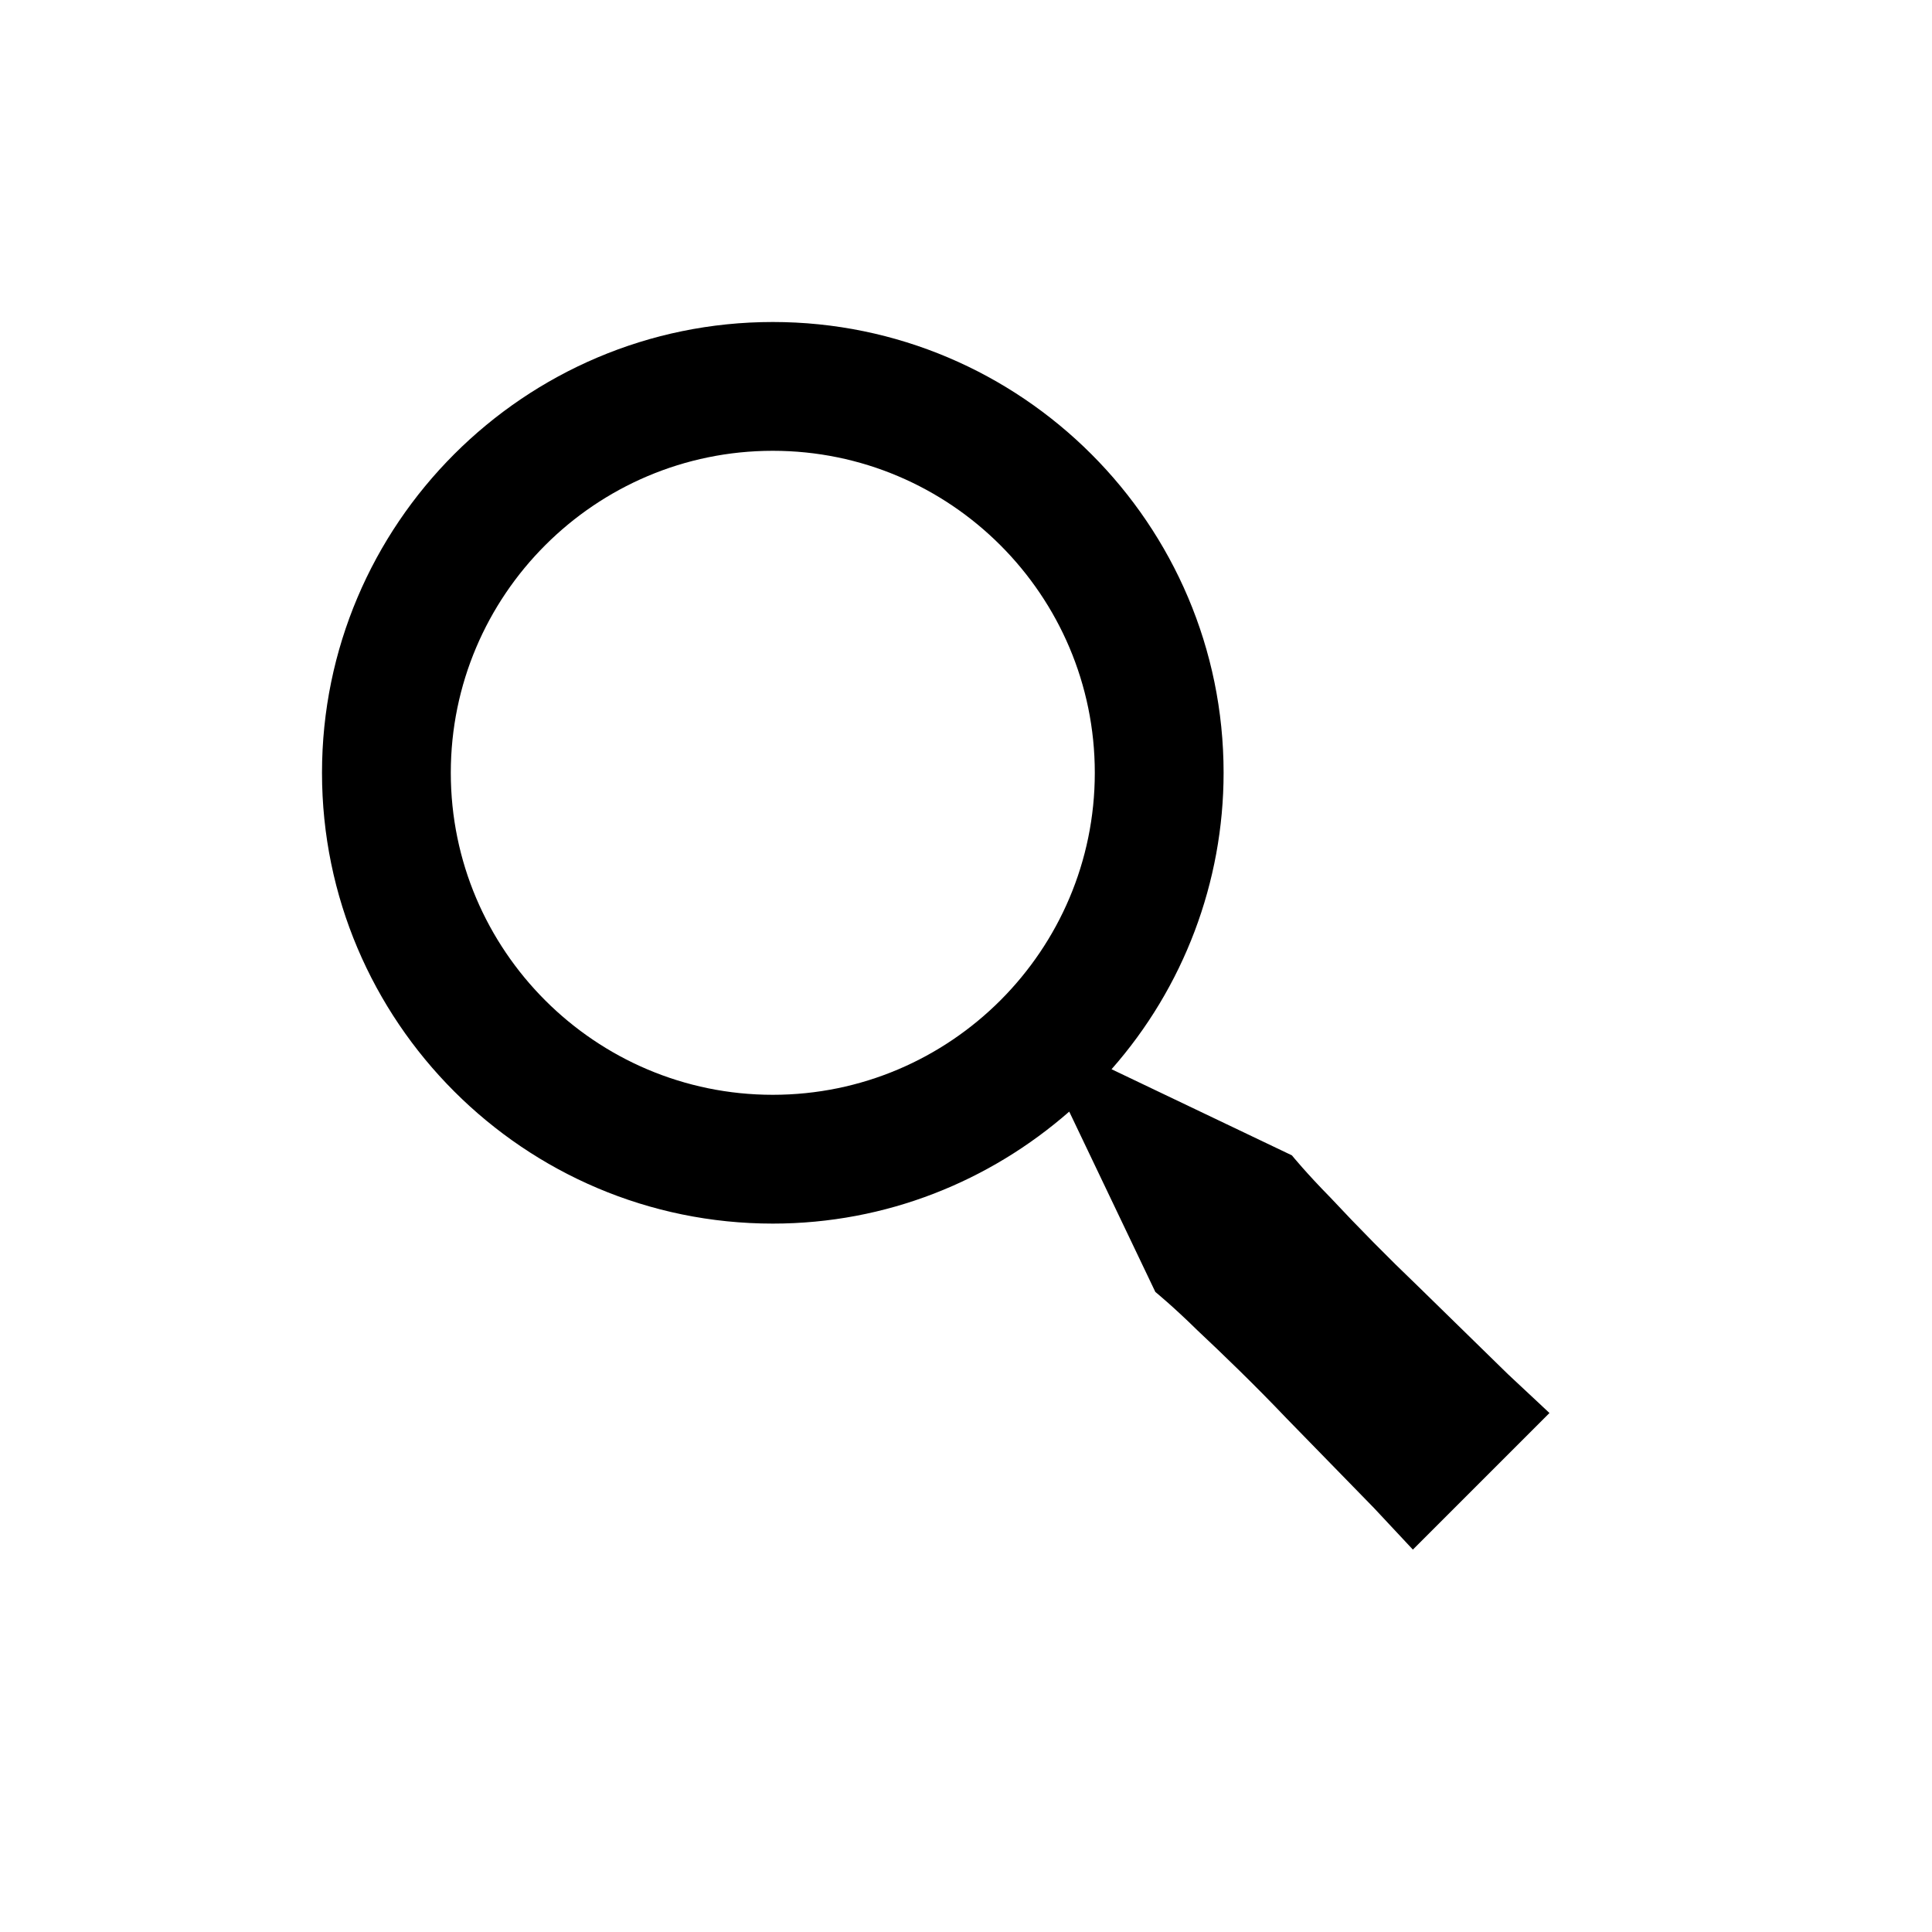
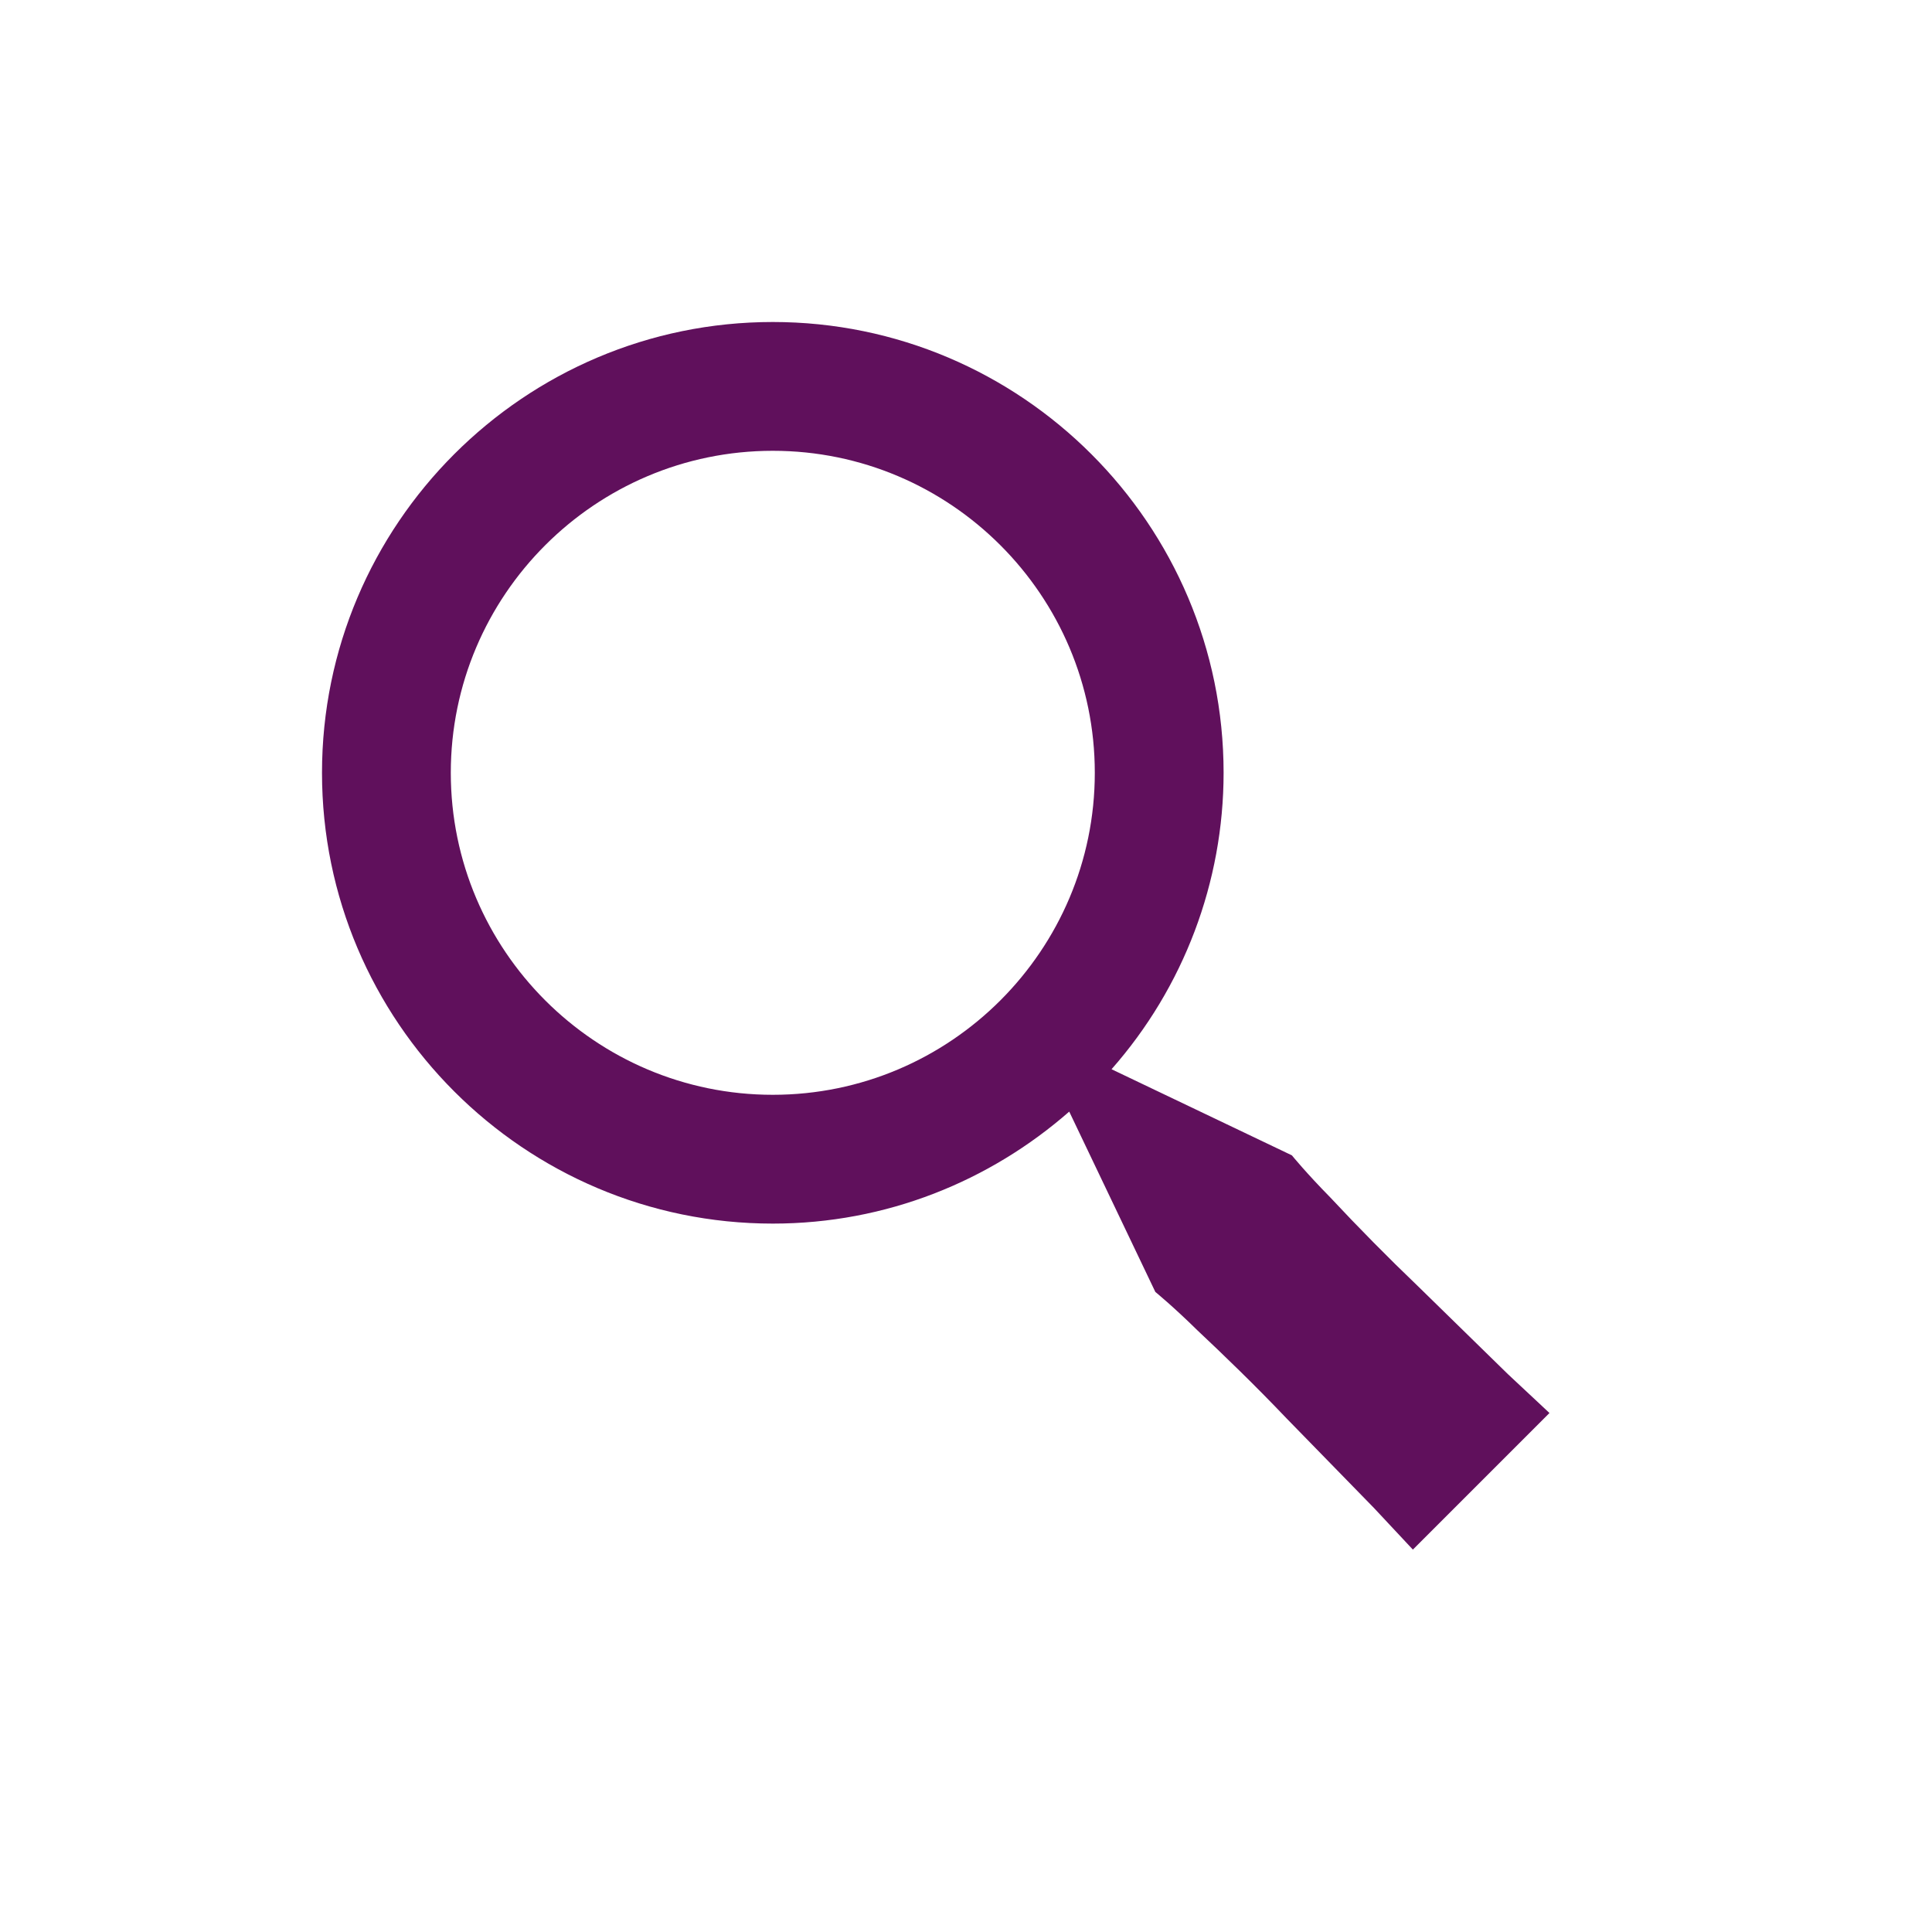
<svg xmlns="http://www.w3.org/2000/svg" width="20" height="20" preserveAspectRatio="xMidYMid meet" viewBox="-3 -3 30 30" style="-ms-transform: rotate(360deg); -webkit-transform: rotate(360deg); transform: rotate(360deg);">
-   <path fill="currentColor" d="M19.023 16.977a35.13 35.13 0 0 1-1.367-1.384c-.372-.378-.596-.653-.596-.653l-2.8-1.337A6.962 6.962 0 0 0 16 9c0-3.859-3.14-7-7-7S2 5.141 2 9s3.14 7 7 7c1.763 0 3.37-.66 4.603-1.739l1.337 2.8s.275.224.653.596c.387.363.896.854 1.384 1.367l1.358 1.392l.604.646l2.121-2.121l-.646-.604c-.379-.372-.885-.866-1.391-1.36zM9 14c-2.757 0-5-2.243-5-5s2.243-5 5-5s5 2.243 5 5s-2.243 5-5 5z" />
+   <path fill="#60105c" d="M19.023 16.977a35.13 35.13 0 0 1-1.367-1.384c-.372-.378-.596-.653-.596-.653l-2.8-1.337A6.962 6.962 0 0 0 16 9c0-3.859-3.14-7-7-7S2 5.141 2 9s3.14 7 7 7c1.763 0 3.37-.66 4.603-1.739l1.337 2.8s.275.224.653.596c.387.363.896.854 1.384 1.367l1.358 1.392l.604.646l2.121-2.121l-.646-.604c-.379-.372-.885-.866-1.391-1.36zM9 14c-2.757 0-5-2.243-5-5s2.243-5 5-5s5 2.243 5 5s-2.243 5-5 5z" />
</svg>
